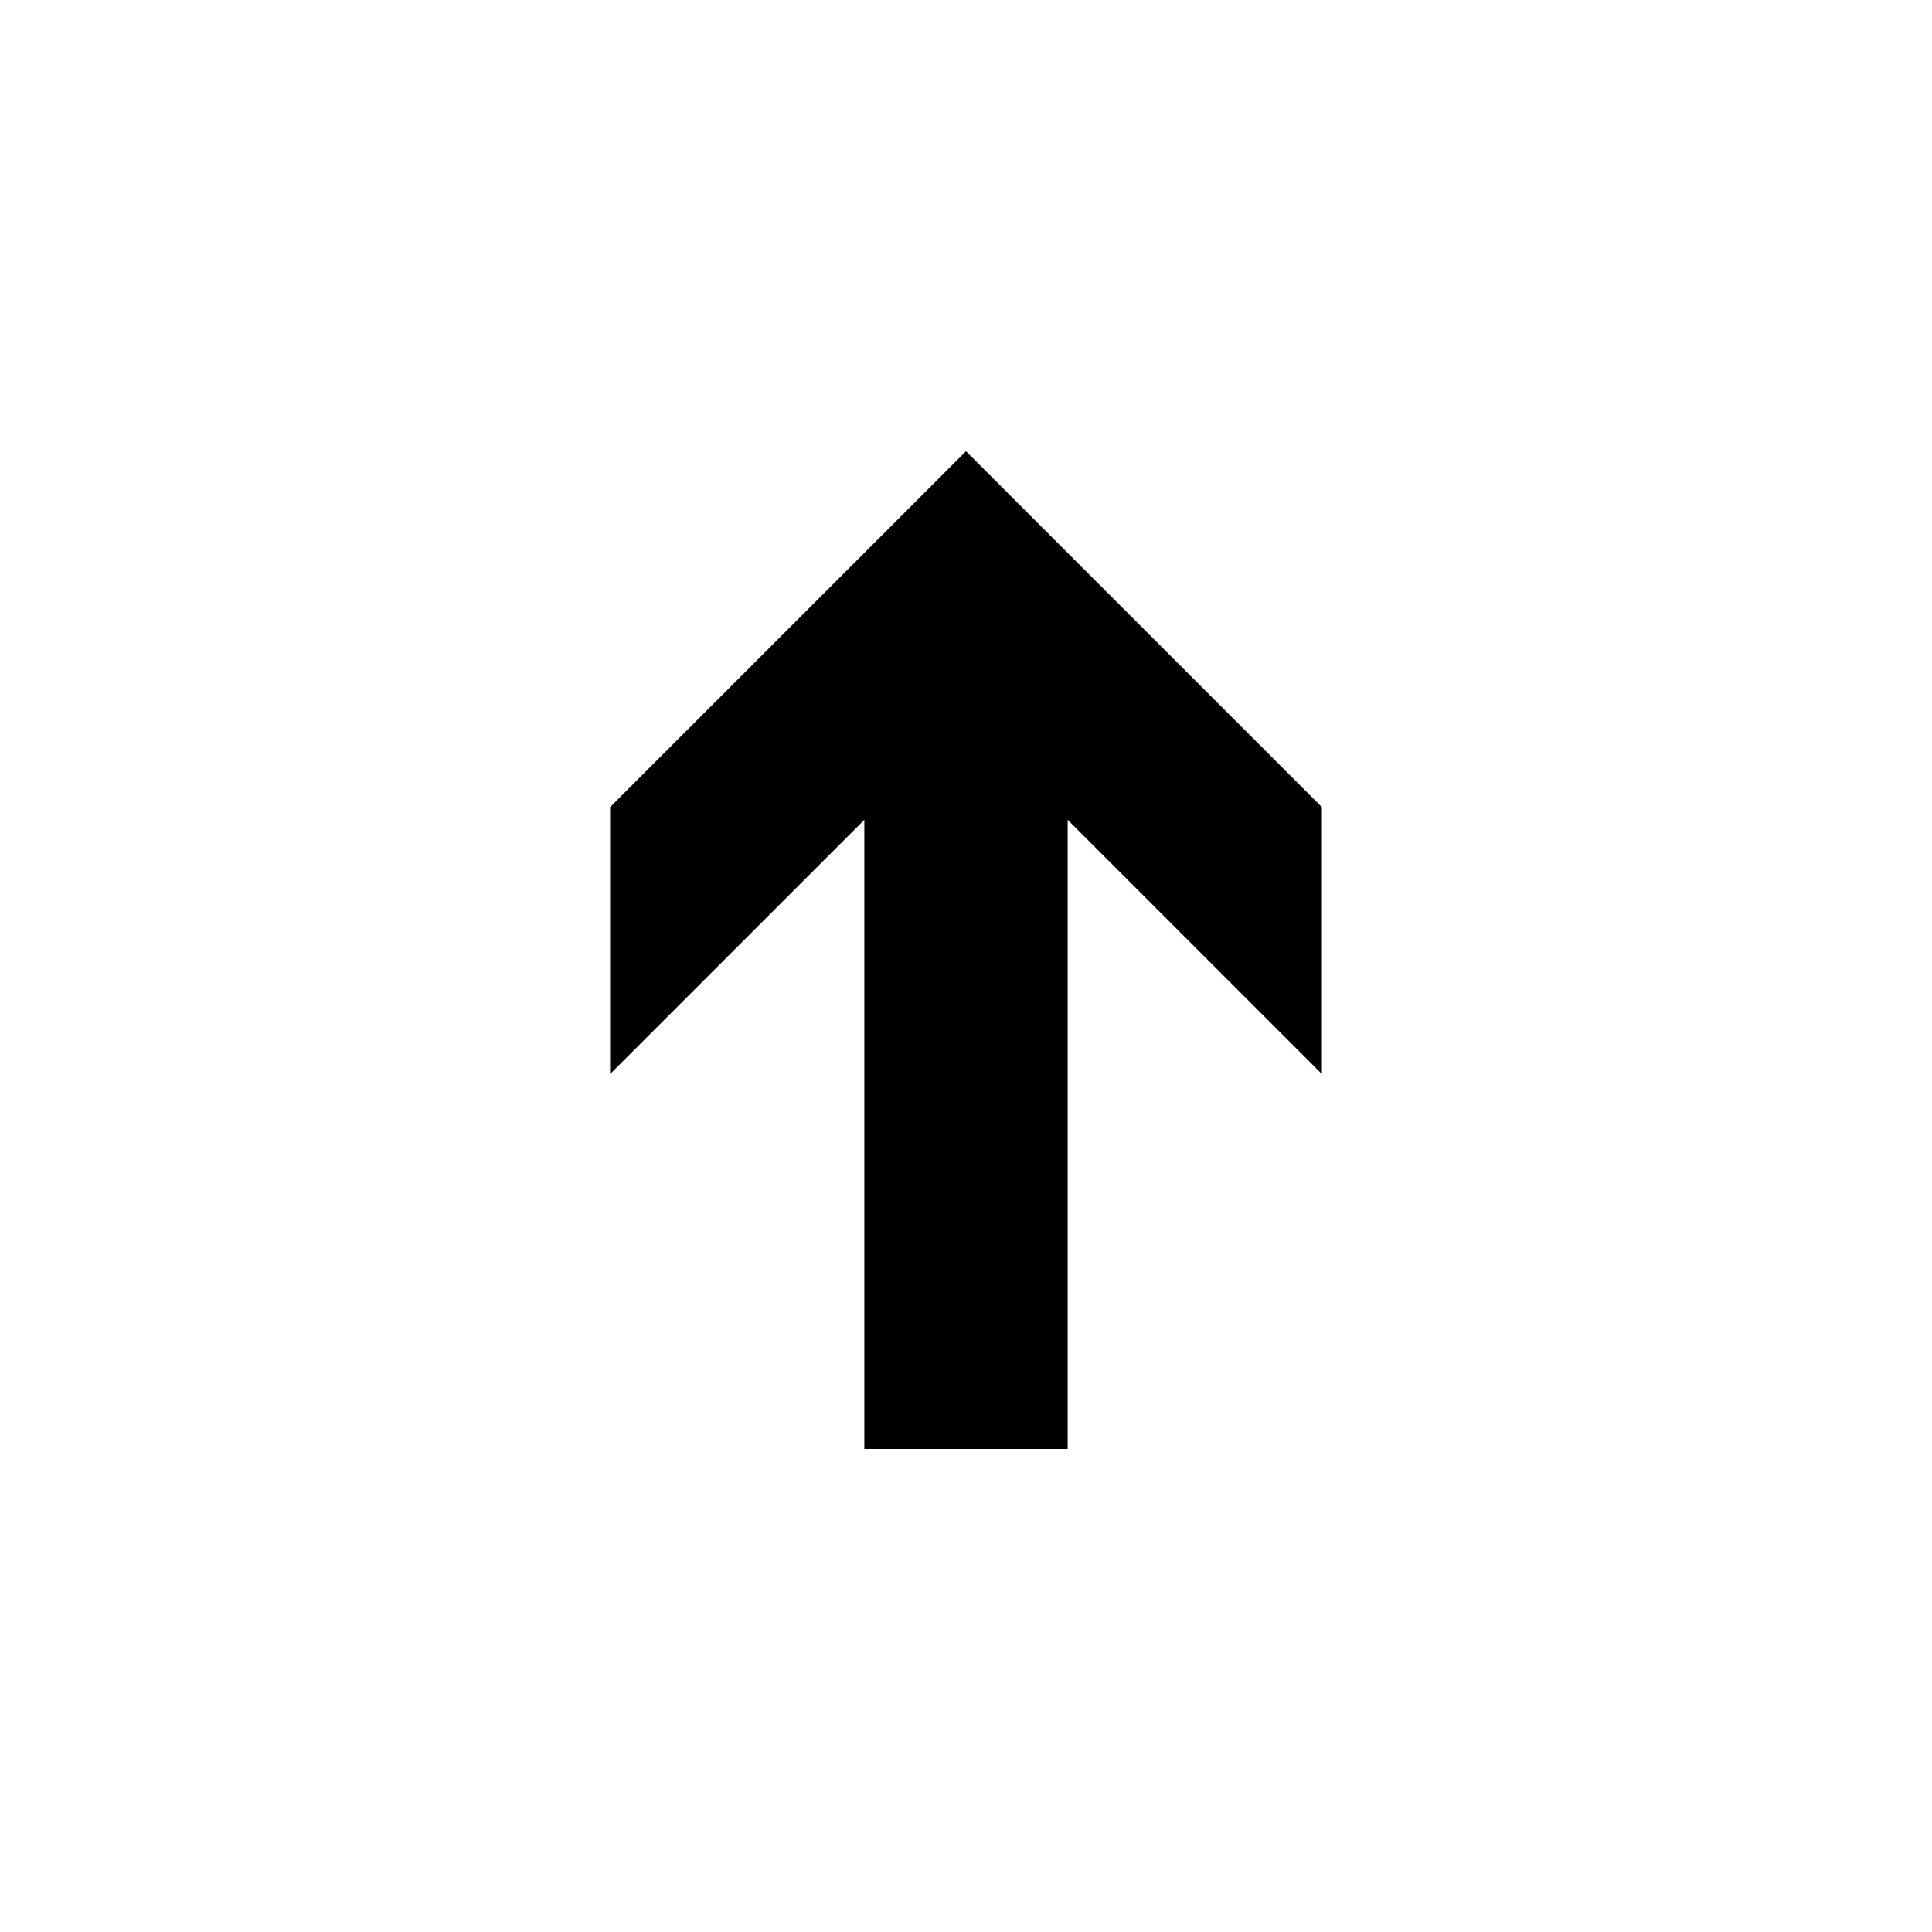
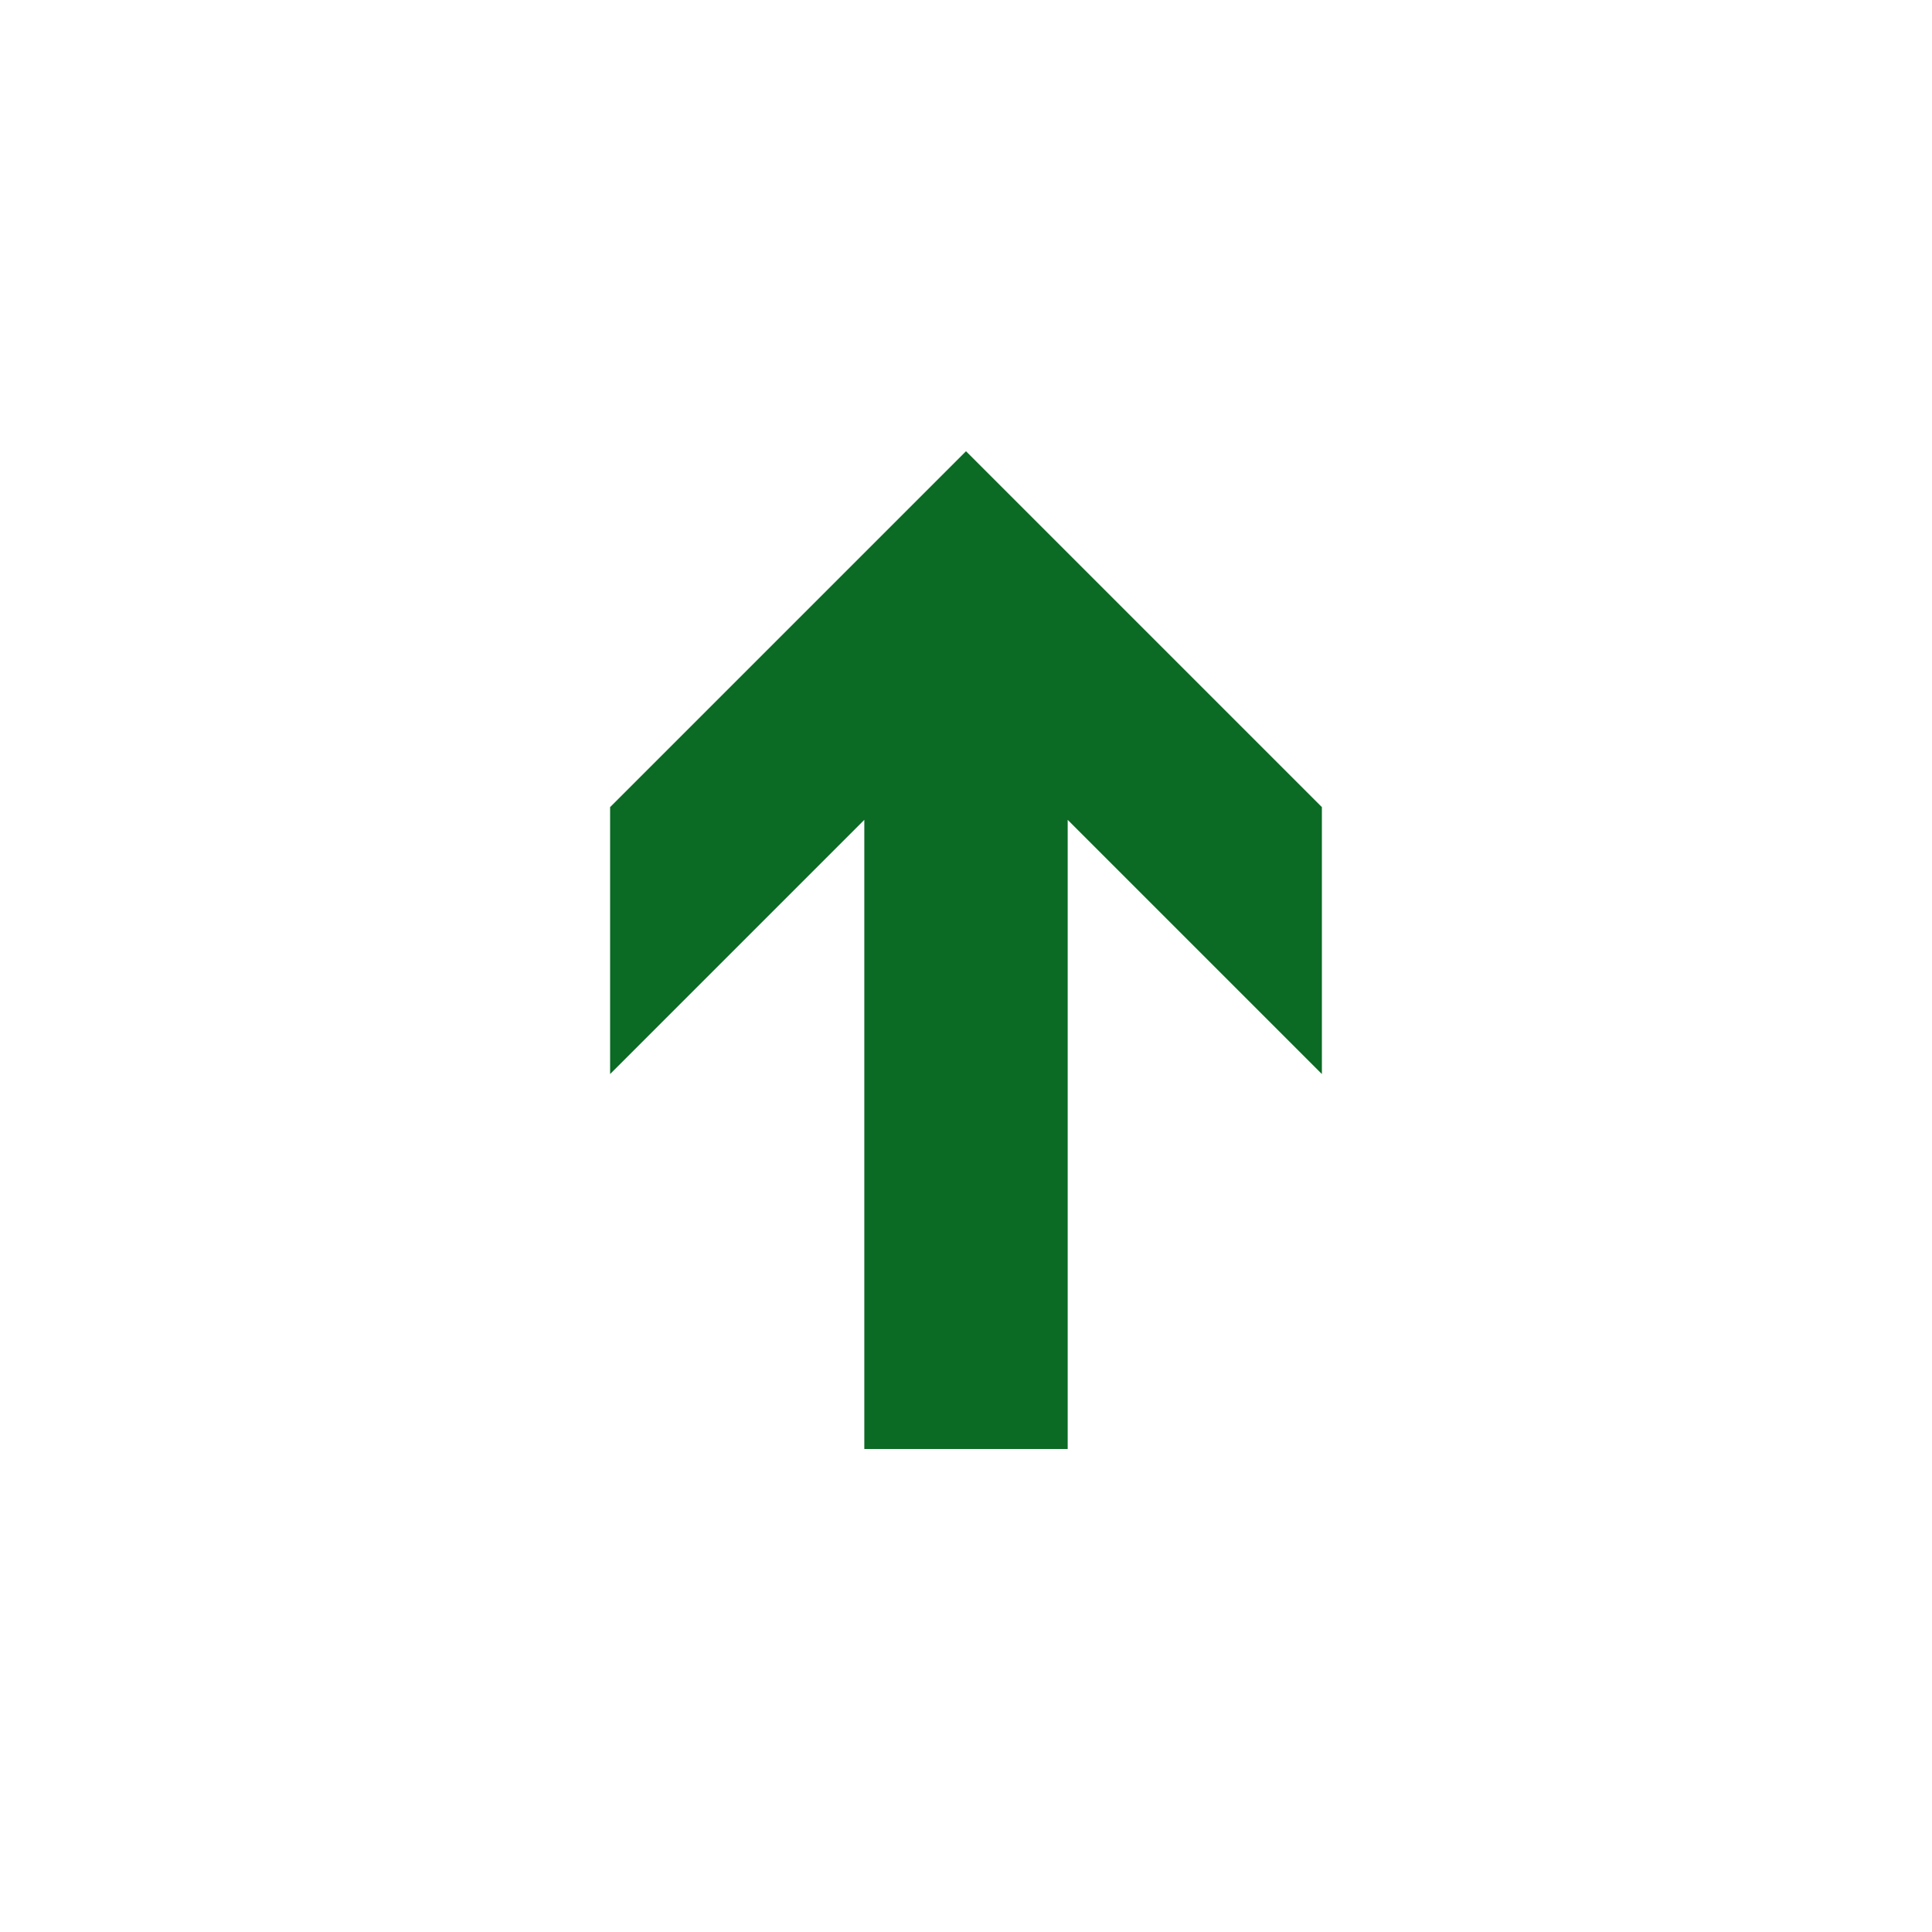
<svg xmlns="http://www.w3.org/2000/svg" width="800px" height="800px" viewBox="0 0 76 76" version="1.1" baseProfile="full" enable-background="new 0 0 76.00 76.00" xml:space="preserve">
-   <path fill="#000000" fill-opacity="1" stroke-width="0.2" stroke-linejoin="round" d="M 34,57L 42,57L 42,32.25L 52,42.25L 52,31.75L 38,17.75L 24,31.75L 24,42.25L 34,32.25L 34,57 Z " />
+   <path fill="#0B6A24" fill-opacity="1" stroke-width="0.2" stroke-linejoin="round" d="M 34,57L 42,57L 42,32.25L 52,42.25L 52,31.75L 38,17.75L 24,31.75L 24,42.25L 34,32.25L 34,57 Z " />
</svg>
